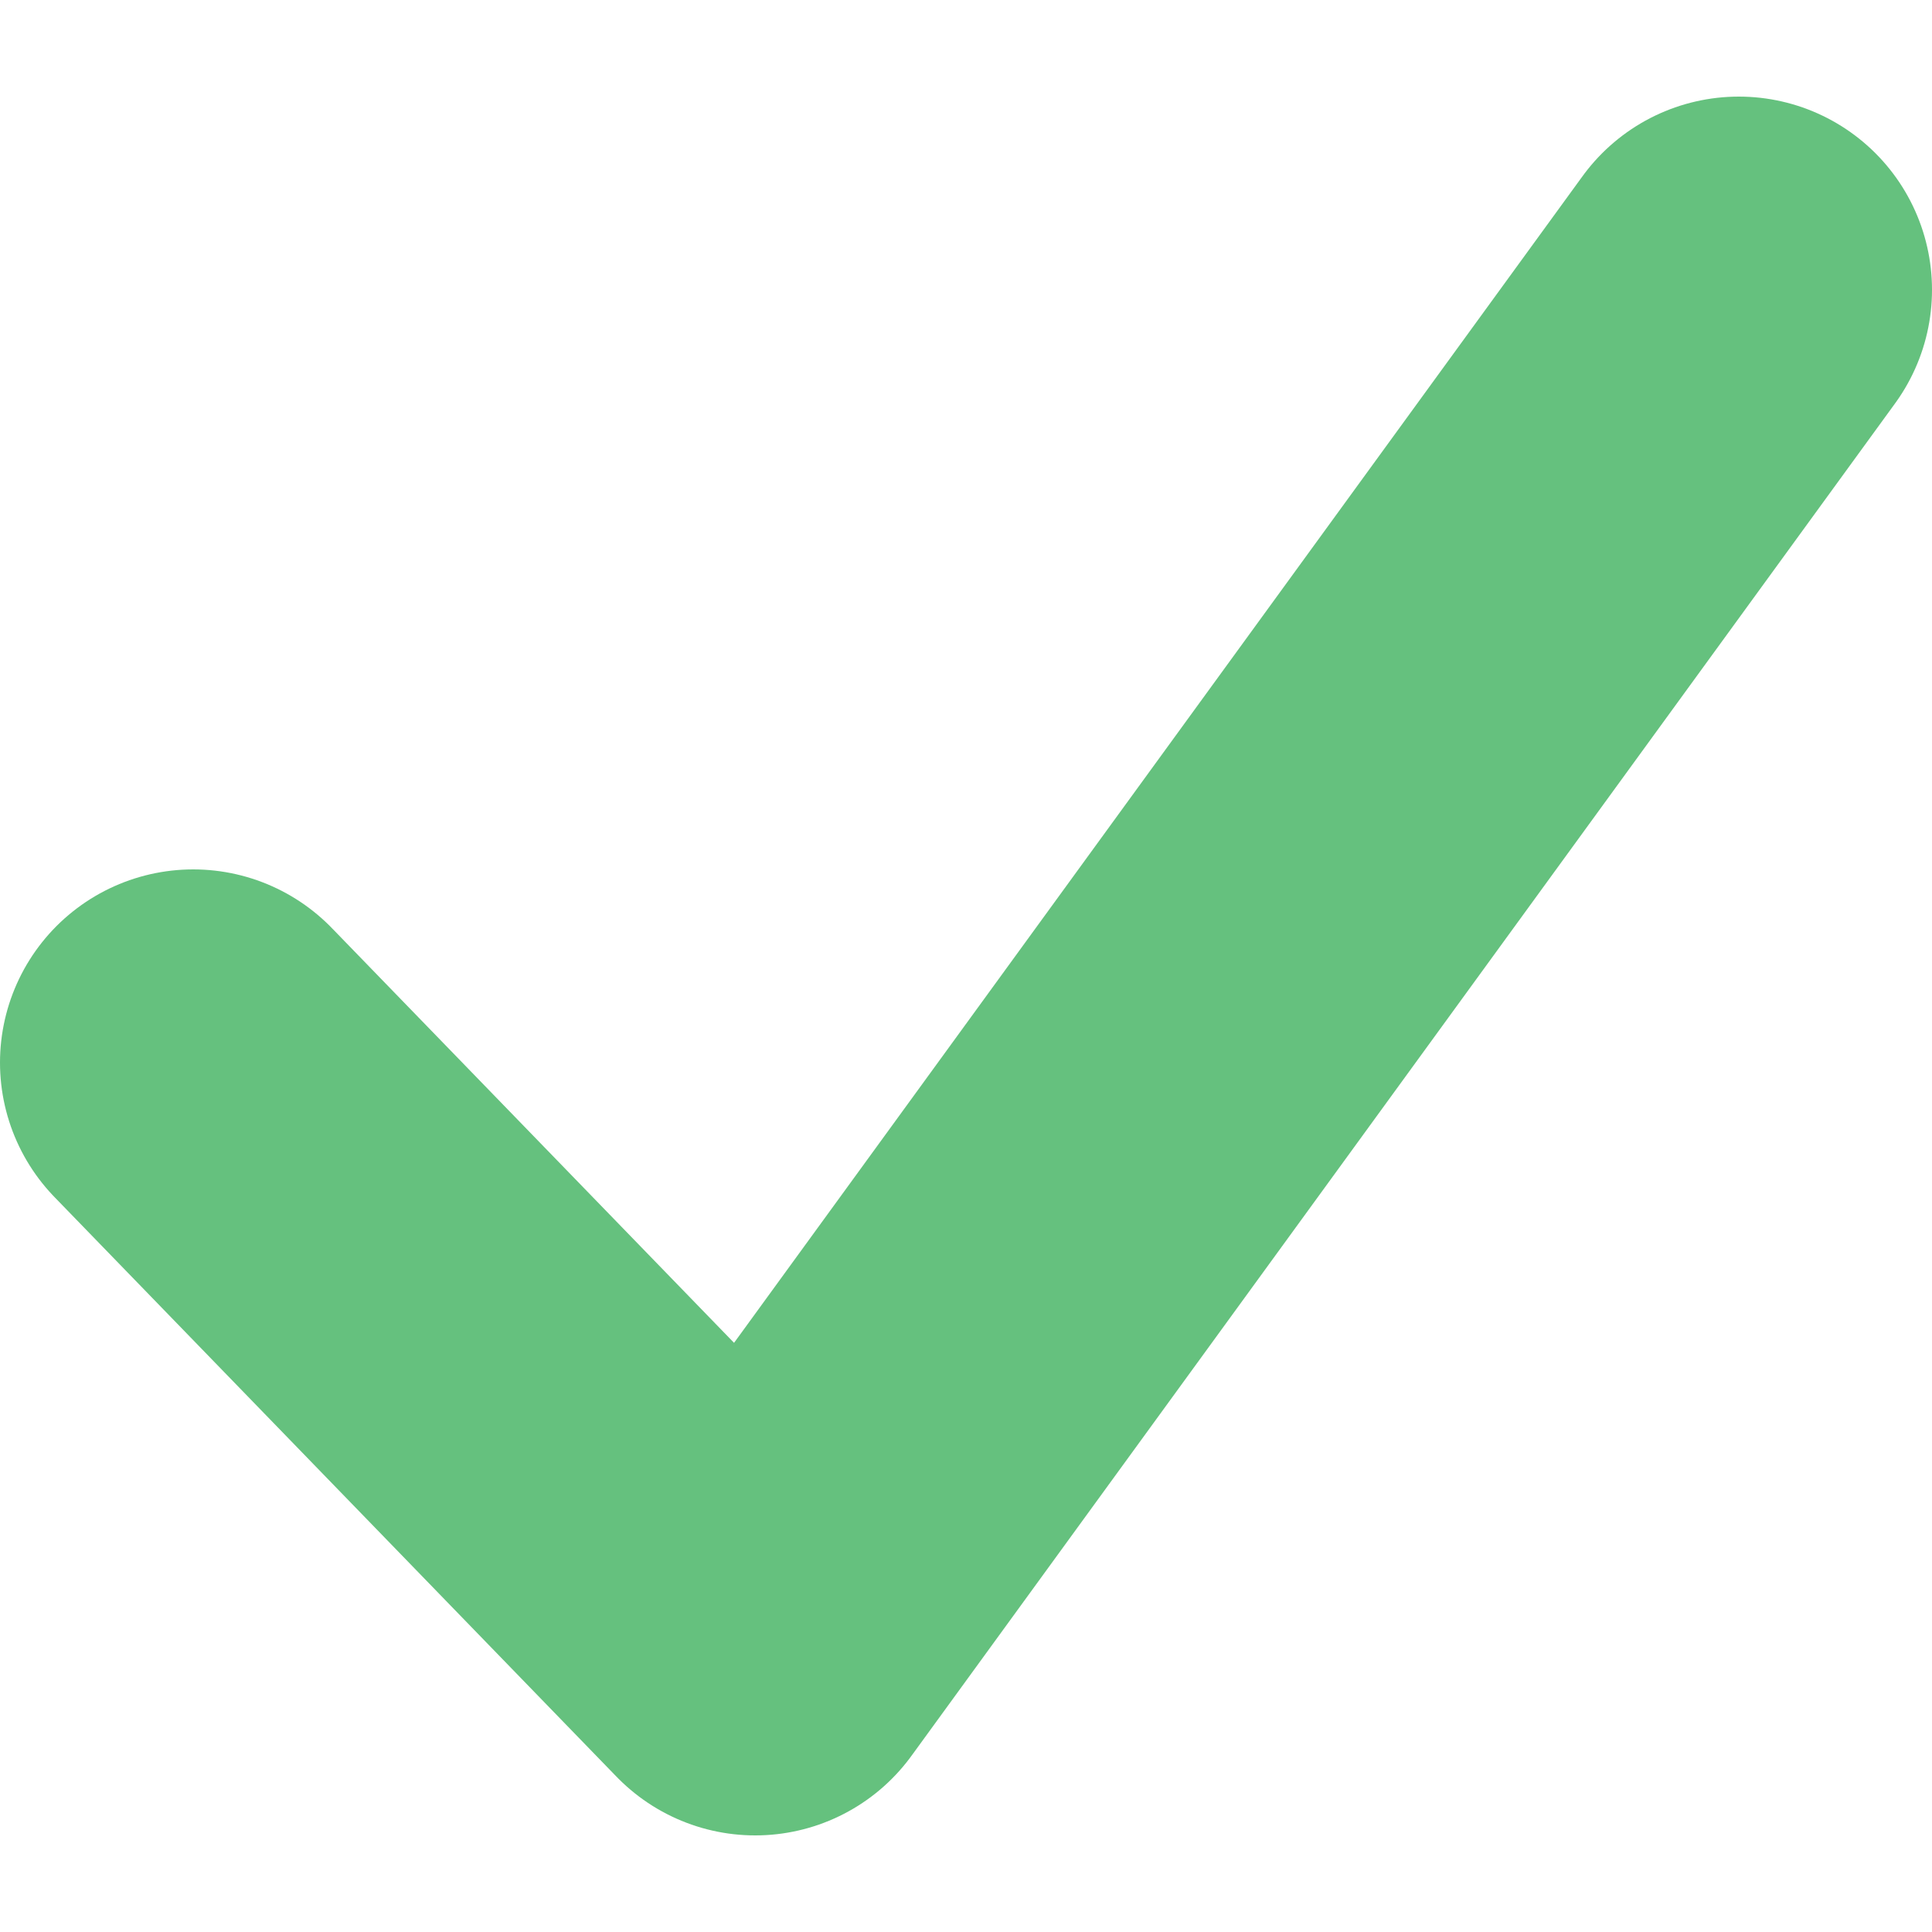
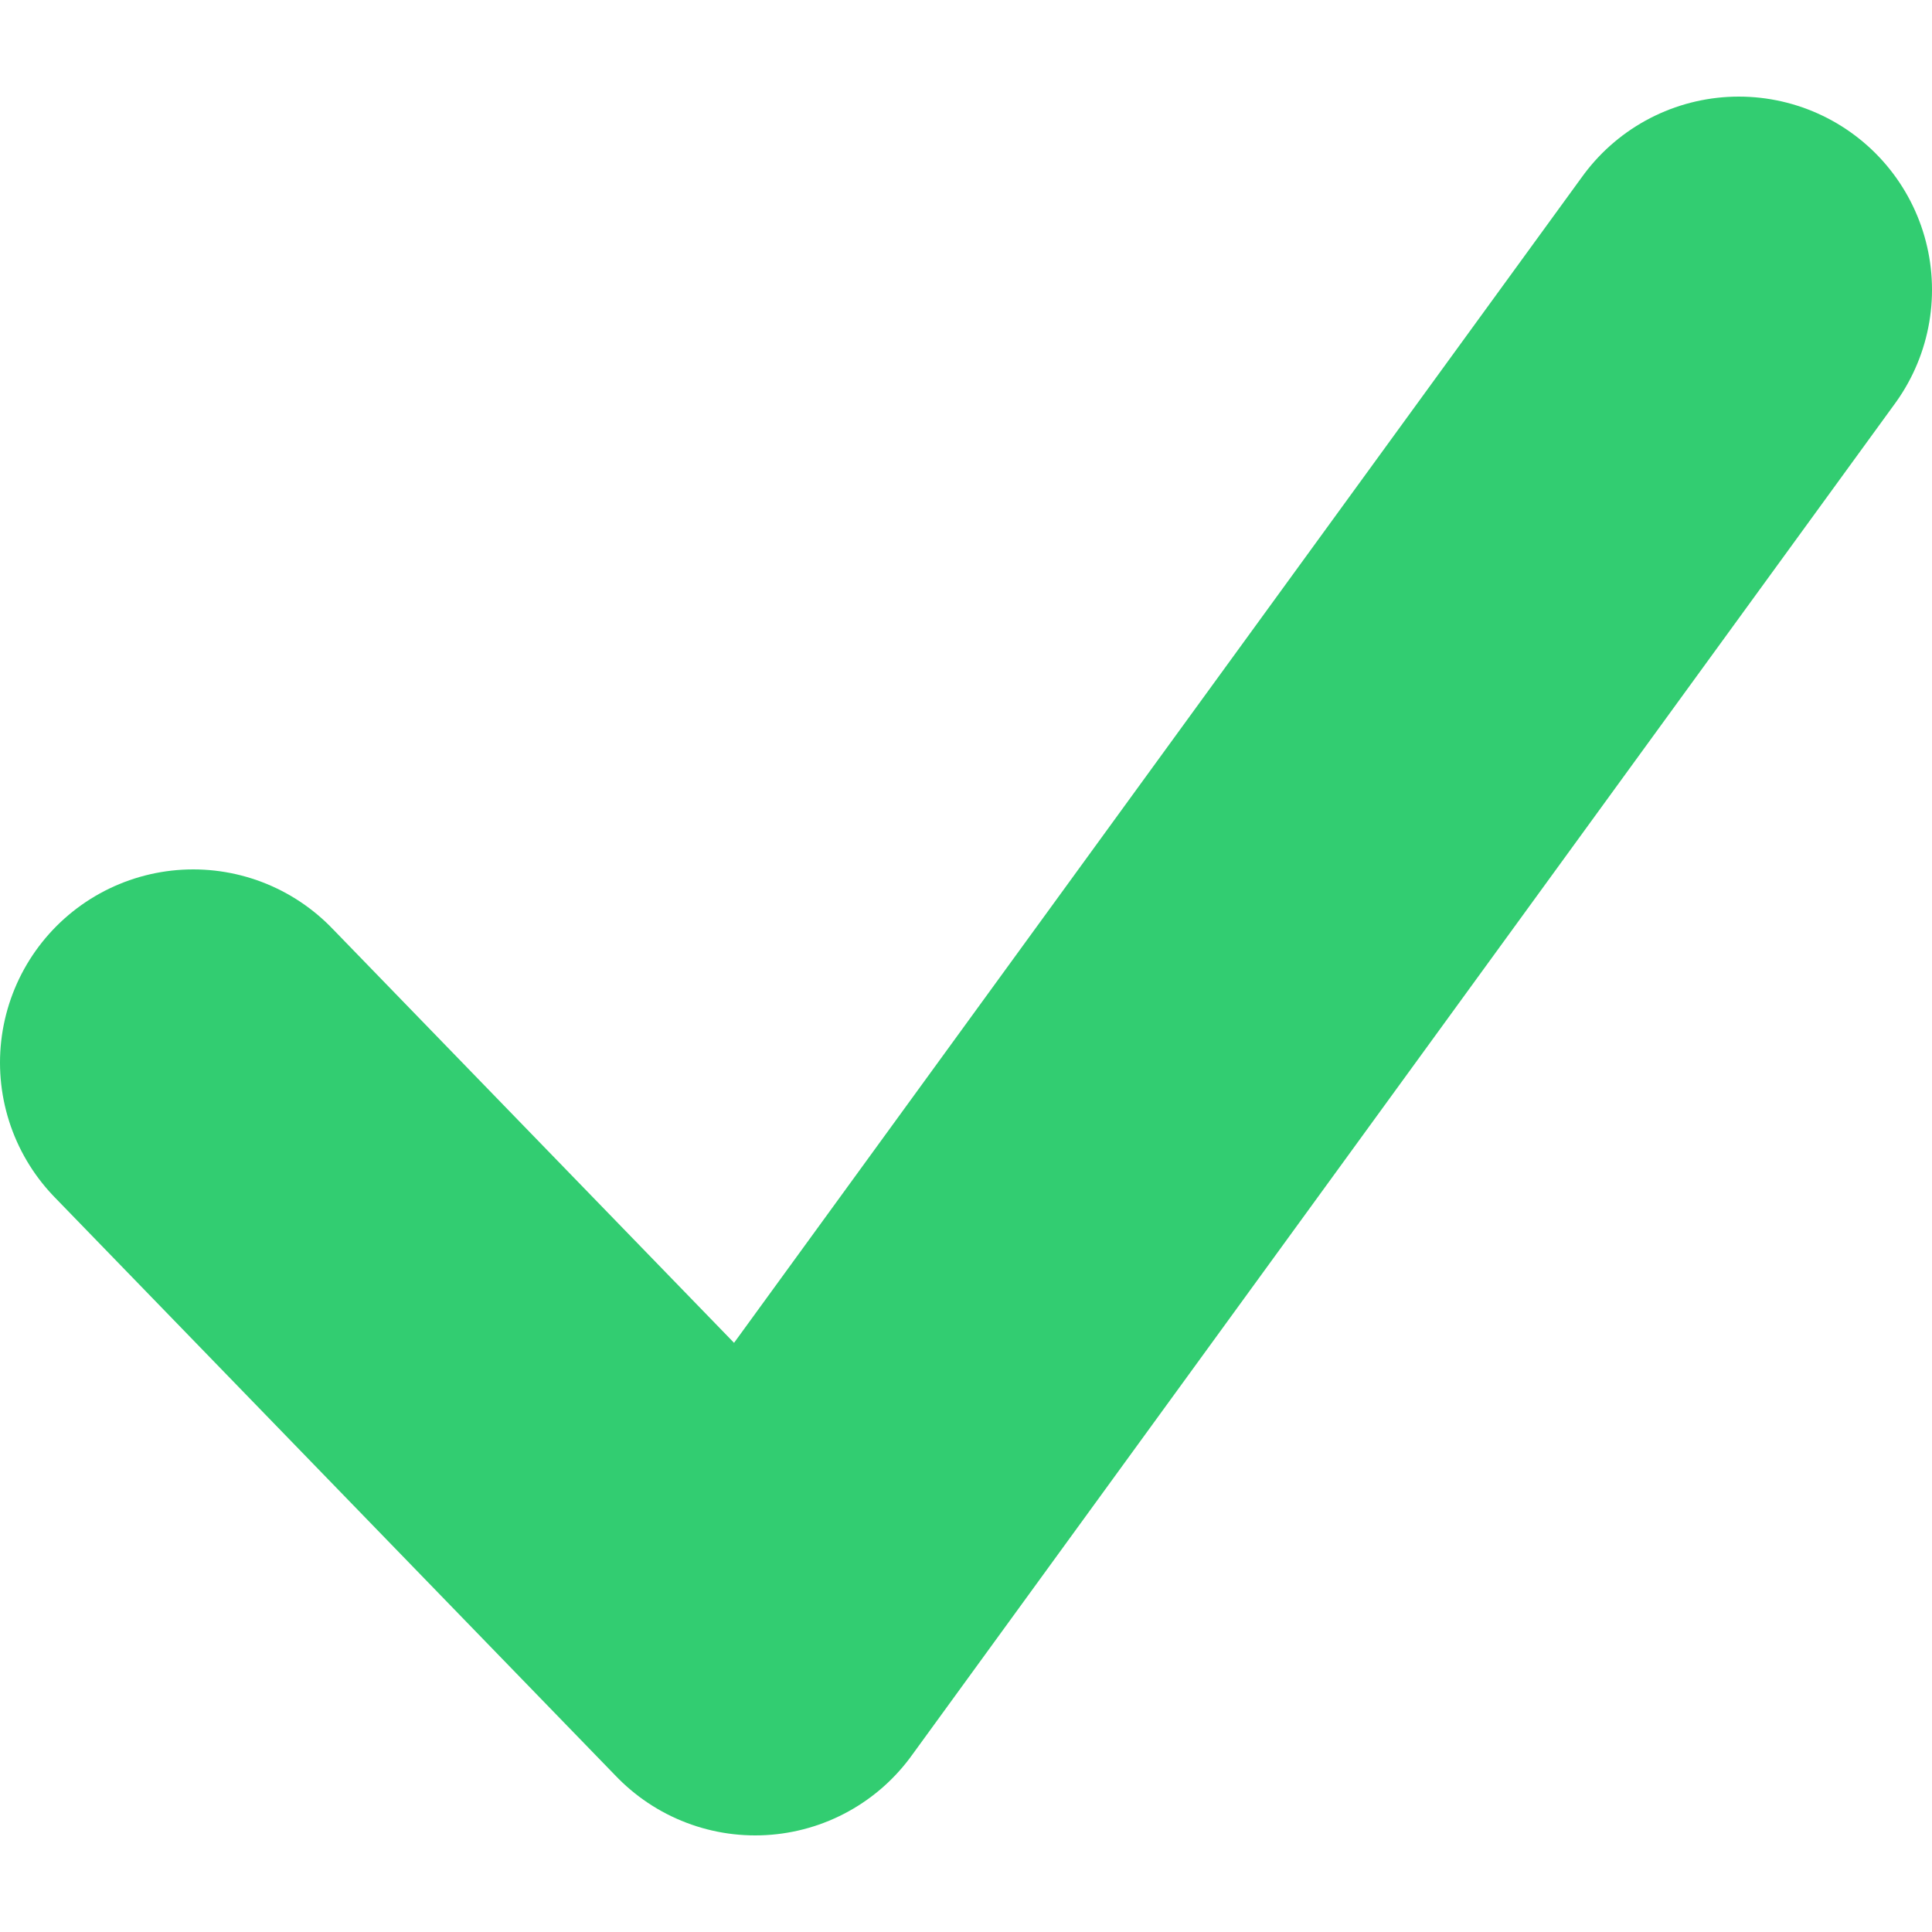
<svg xmlns="http://www.w3.org/2000/svg" width="10" height="10" viewBox="0 0 10 10" fill="none">
-   <path d="M1 5.5L3.909 8.5L9 1.5" stroke="#65C17E" stroke-width="2" stroke-linecap="round" stroke-linejoin="round" />
+   <path d="M1 5.5L3.909 8.5L9 1.5" stroke="#32cd71" stroke-width="2" stroke-linecap="round" stroke-linejoin="round" />
</svg>
